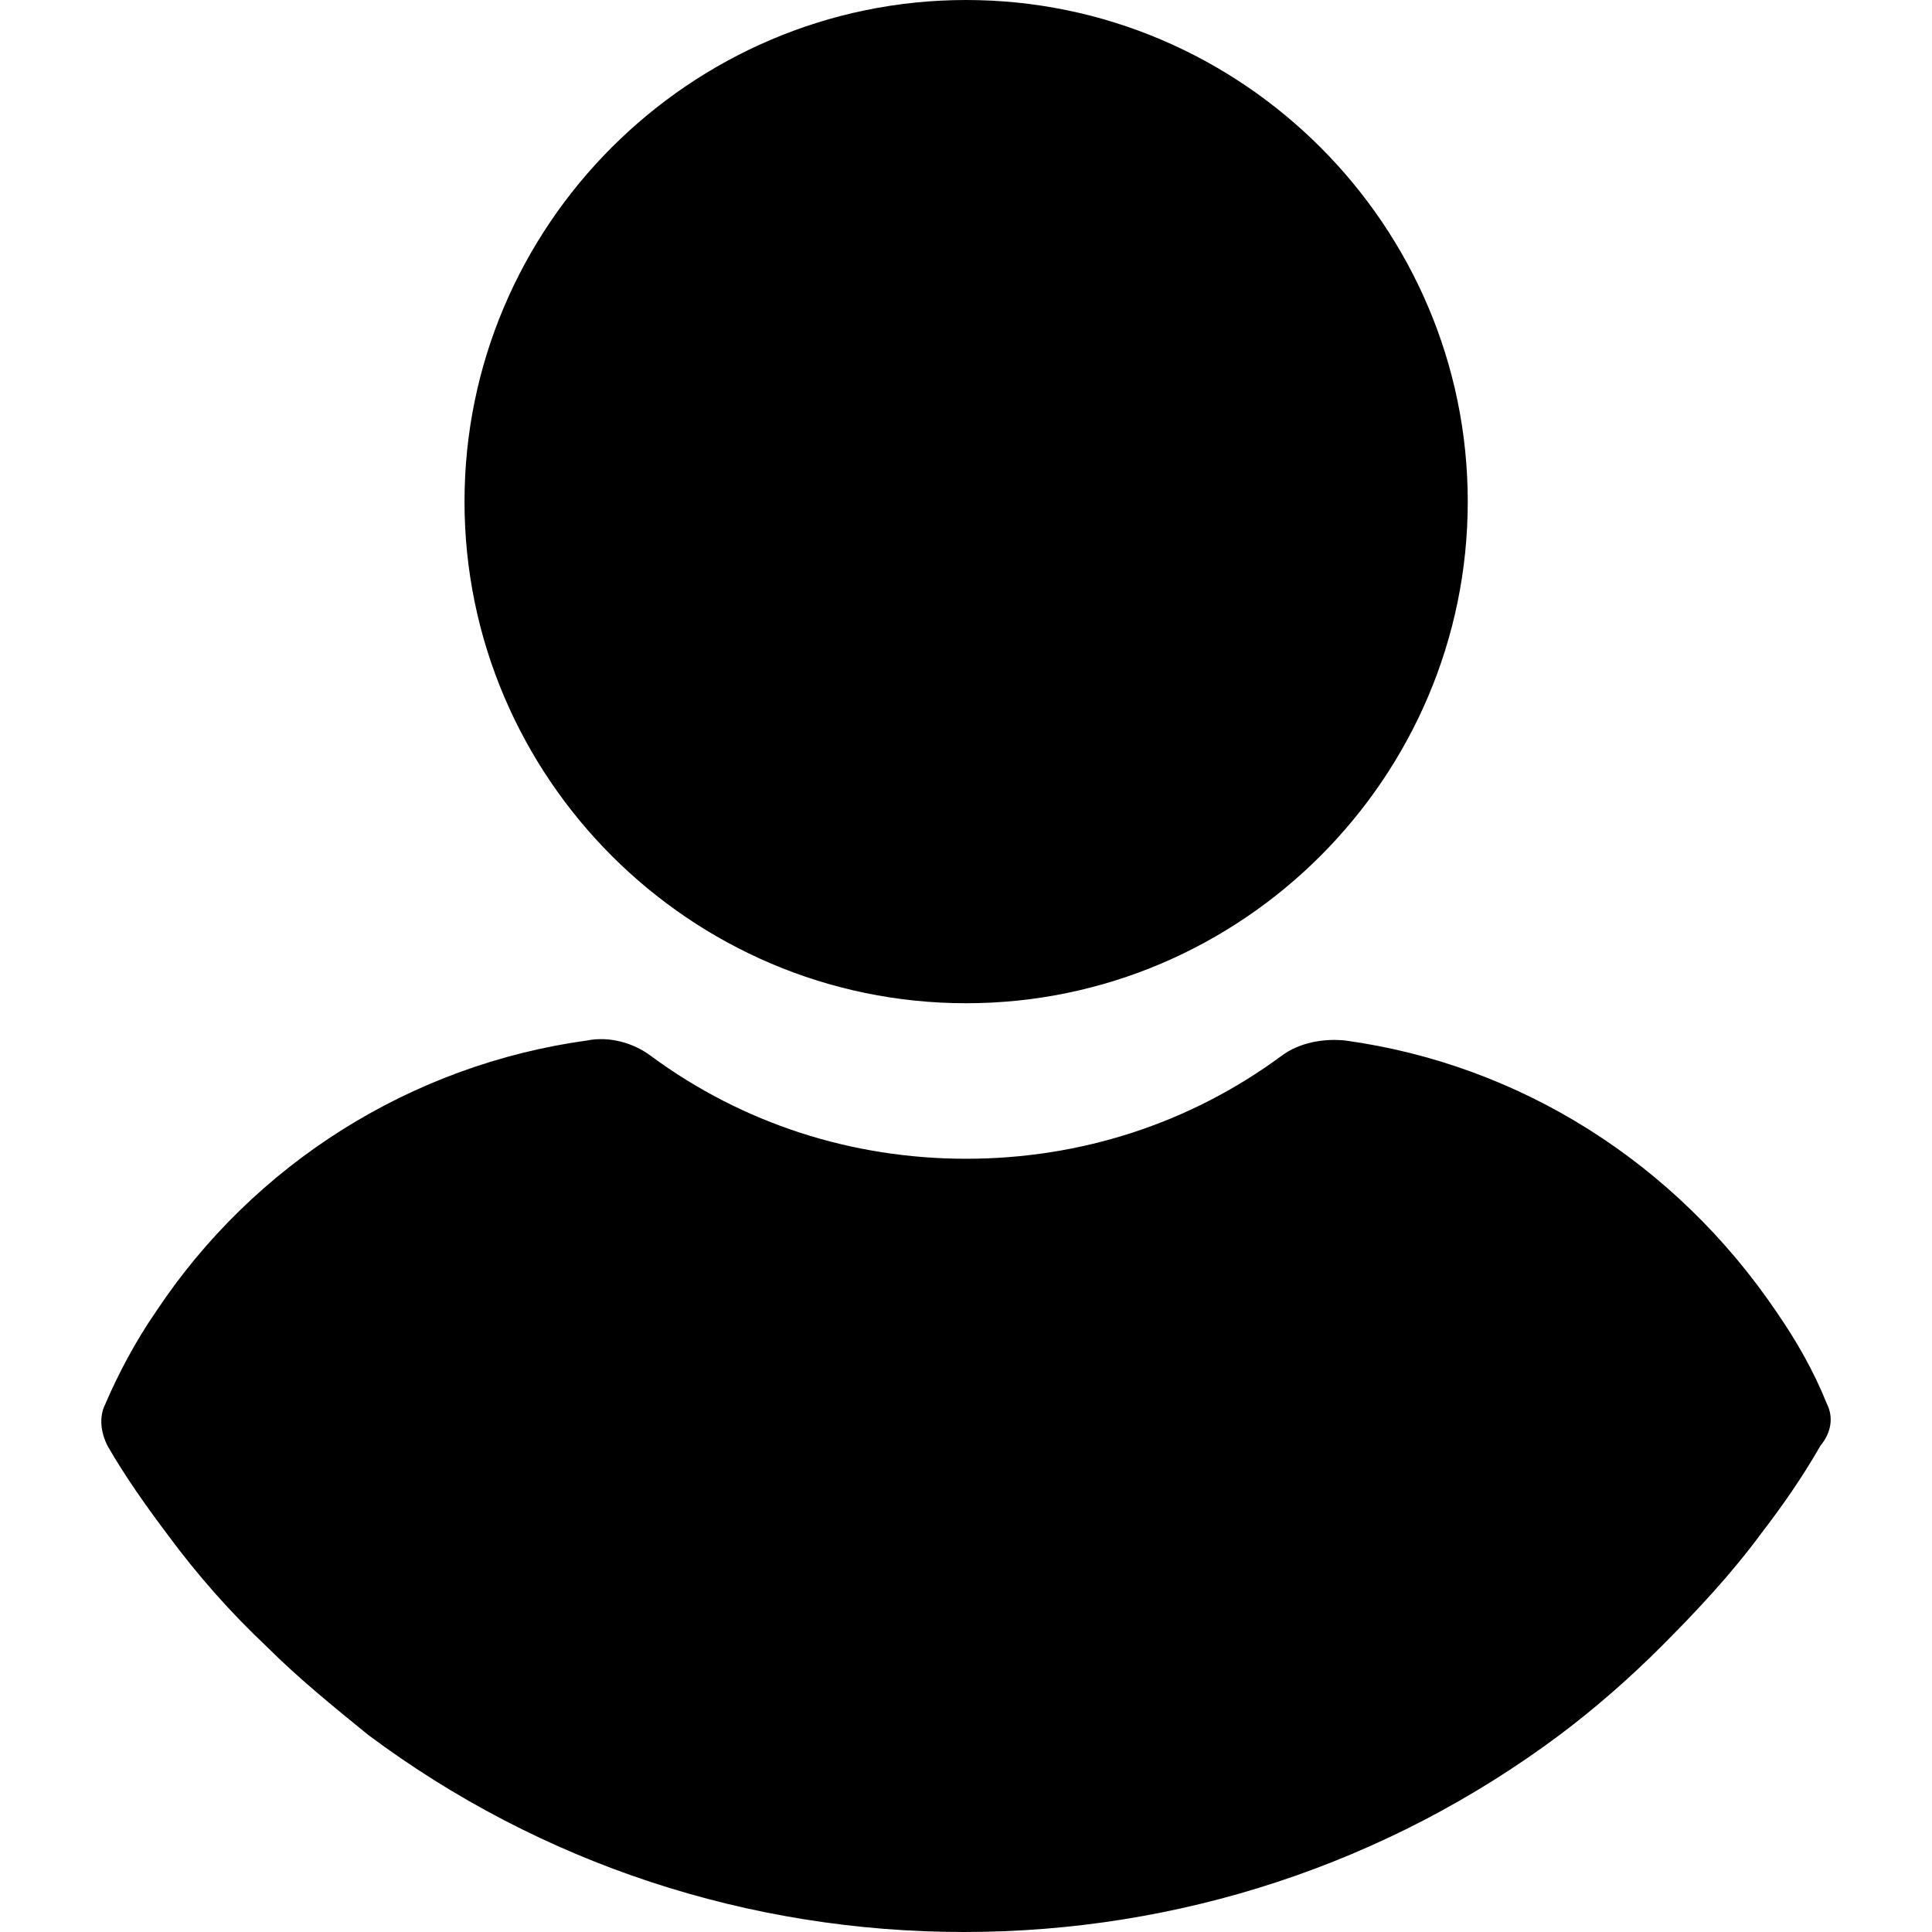
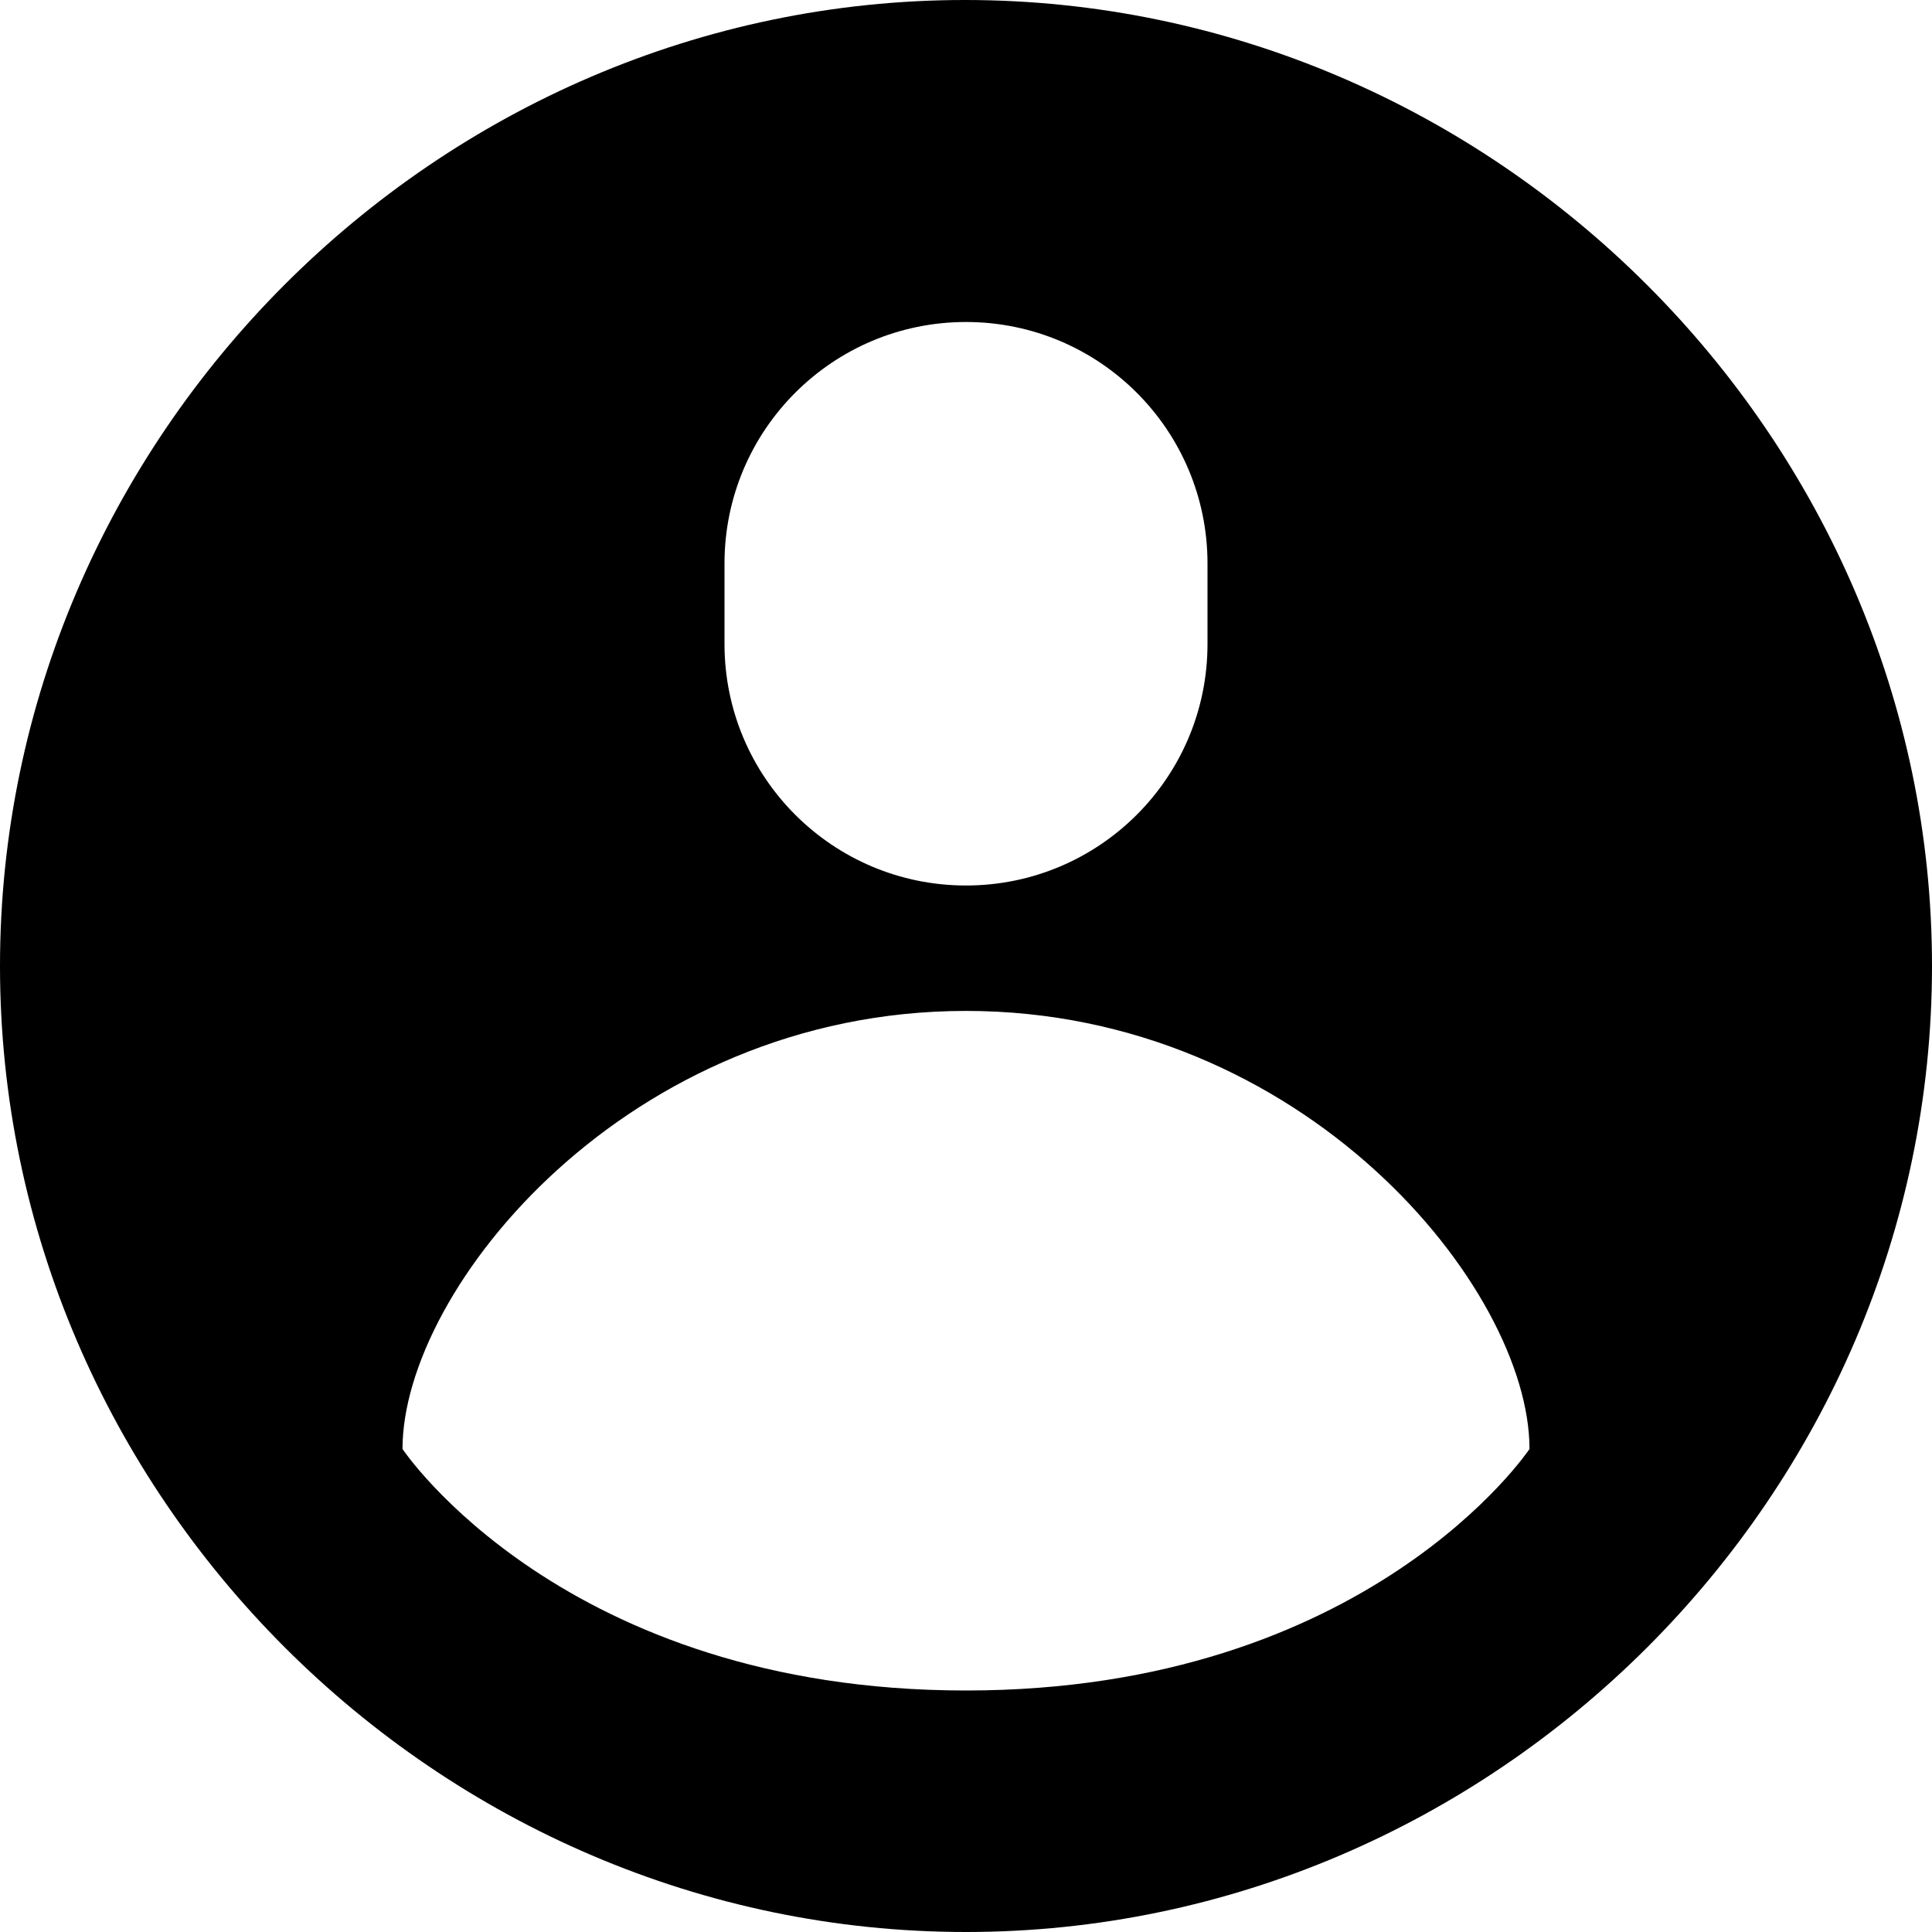
- <svg xmlns="http://www.w3.org/2000/svg" width="24" height="24" version="1.1" viewBox="0 0 460.8 460.8" fill="currentColor">
-   <path d="M230.432 0c-65.829 0-119.641 53.812-119.641 119.641s53.812 119.641 119.641 119.641 119.641-53.812 119.641-119.641S296.261 0 230.432 0zm205.323 334.89c-3.135-7.837-7.314-15.151-12.016-21.943-24.033-35.527-61.126-59.037-102.922-64.784-5.224-.522-10.971.522-15.151 3.657-21.943 16.196-48.065 24.555-75.233 24.555s-53.29-8.359-75.233-24.555c-4.18-3.135-9.927-4.702-15.151-3.657-41.796 5.747-79.412 29.257-102.922 64.784-4.702 6.792-8.882 14.629-12.016 21.943-1.567 3.135-1.045 6.792.522 9.927 4.18 7.314 9.404 14.629 14.106 20.898 7.314 9.927 15.151 18.808 24.033 27.167 7.314 7.314 15.673 14.106 24.033 20.898 41.273 30.825 90.906 47.02 142.106 47.02s100.833-16.196 142.106-47.02c8.359-6.269 16.718-13.584 24.033-20.898 8.359-8.359 16.718-17.241 24.033-27.167 5.224-6.792 9.927-13.584 14.106-20.898 2.611-3.135 3.133-6.793 1.566-9.927z" />
+ <svg xmlns="http://www.w3.org/2000/svg" width="24" height="24" viewBox="0 0 24 24" fill="none">
+   <path fill-rule="evenodd" clip-rule="evenodd" d="M12 24C18.563 24 24 18.575 24 12C24 5.437 18.563 0 11.988 0C5.425 0 0 5.437 0 12C0 18.575 5.437 24 12 24ZM12 21C7 21 5 18 5 18C5 16 7.806 12.558 12 12.558C16.194 12.558 19 16 19 18C19 18 17 21 12 21ZM12 4C10.343 4 9 5.343 9 7V8C9 9.657 10.343 11 12 11C13.657 11 15 9.657 15 8V7C15 5.343 13.657 4 12 4Z" fill="currentColor" />
</svg>
